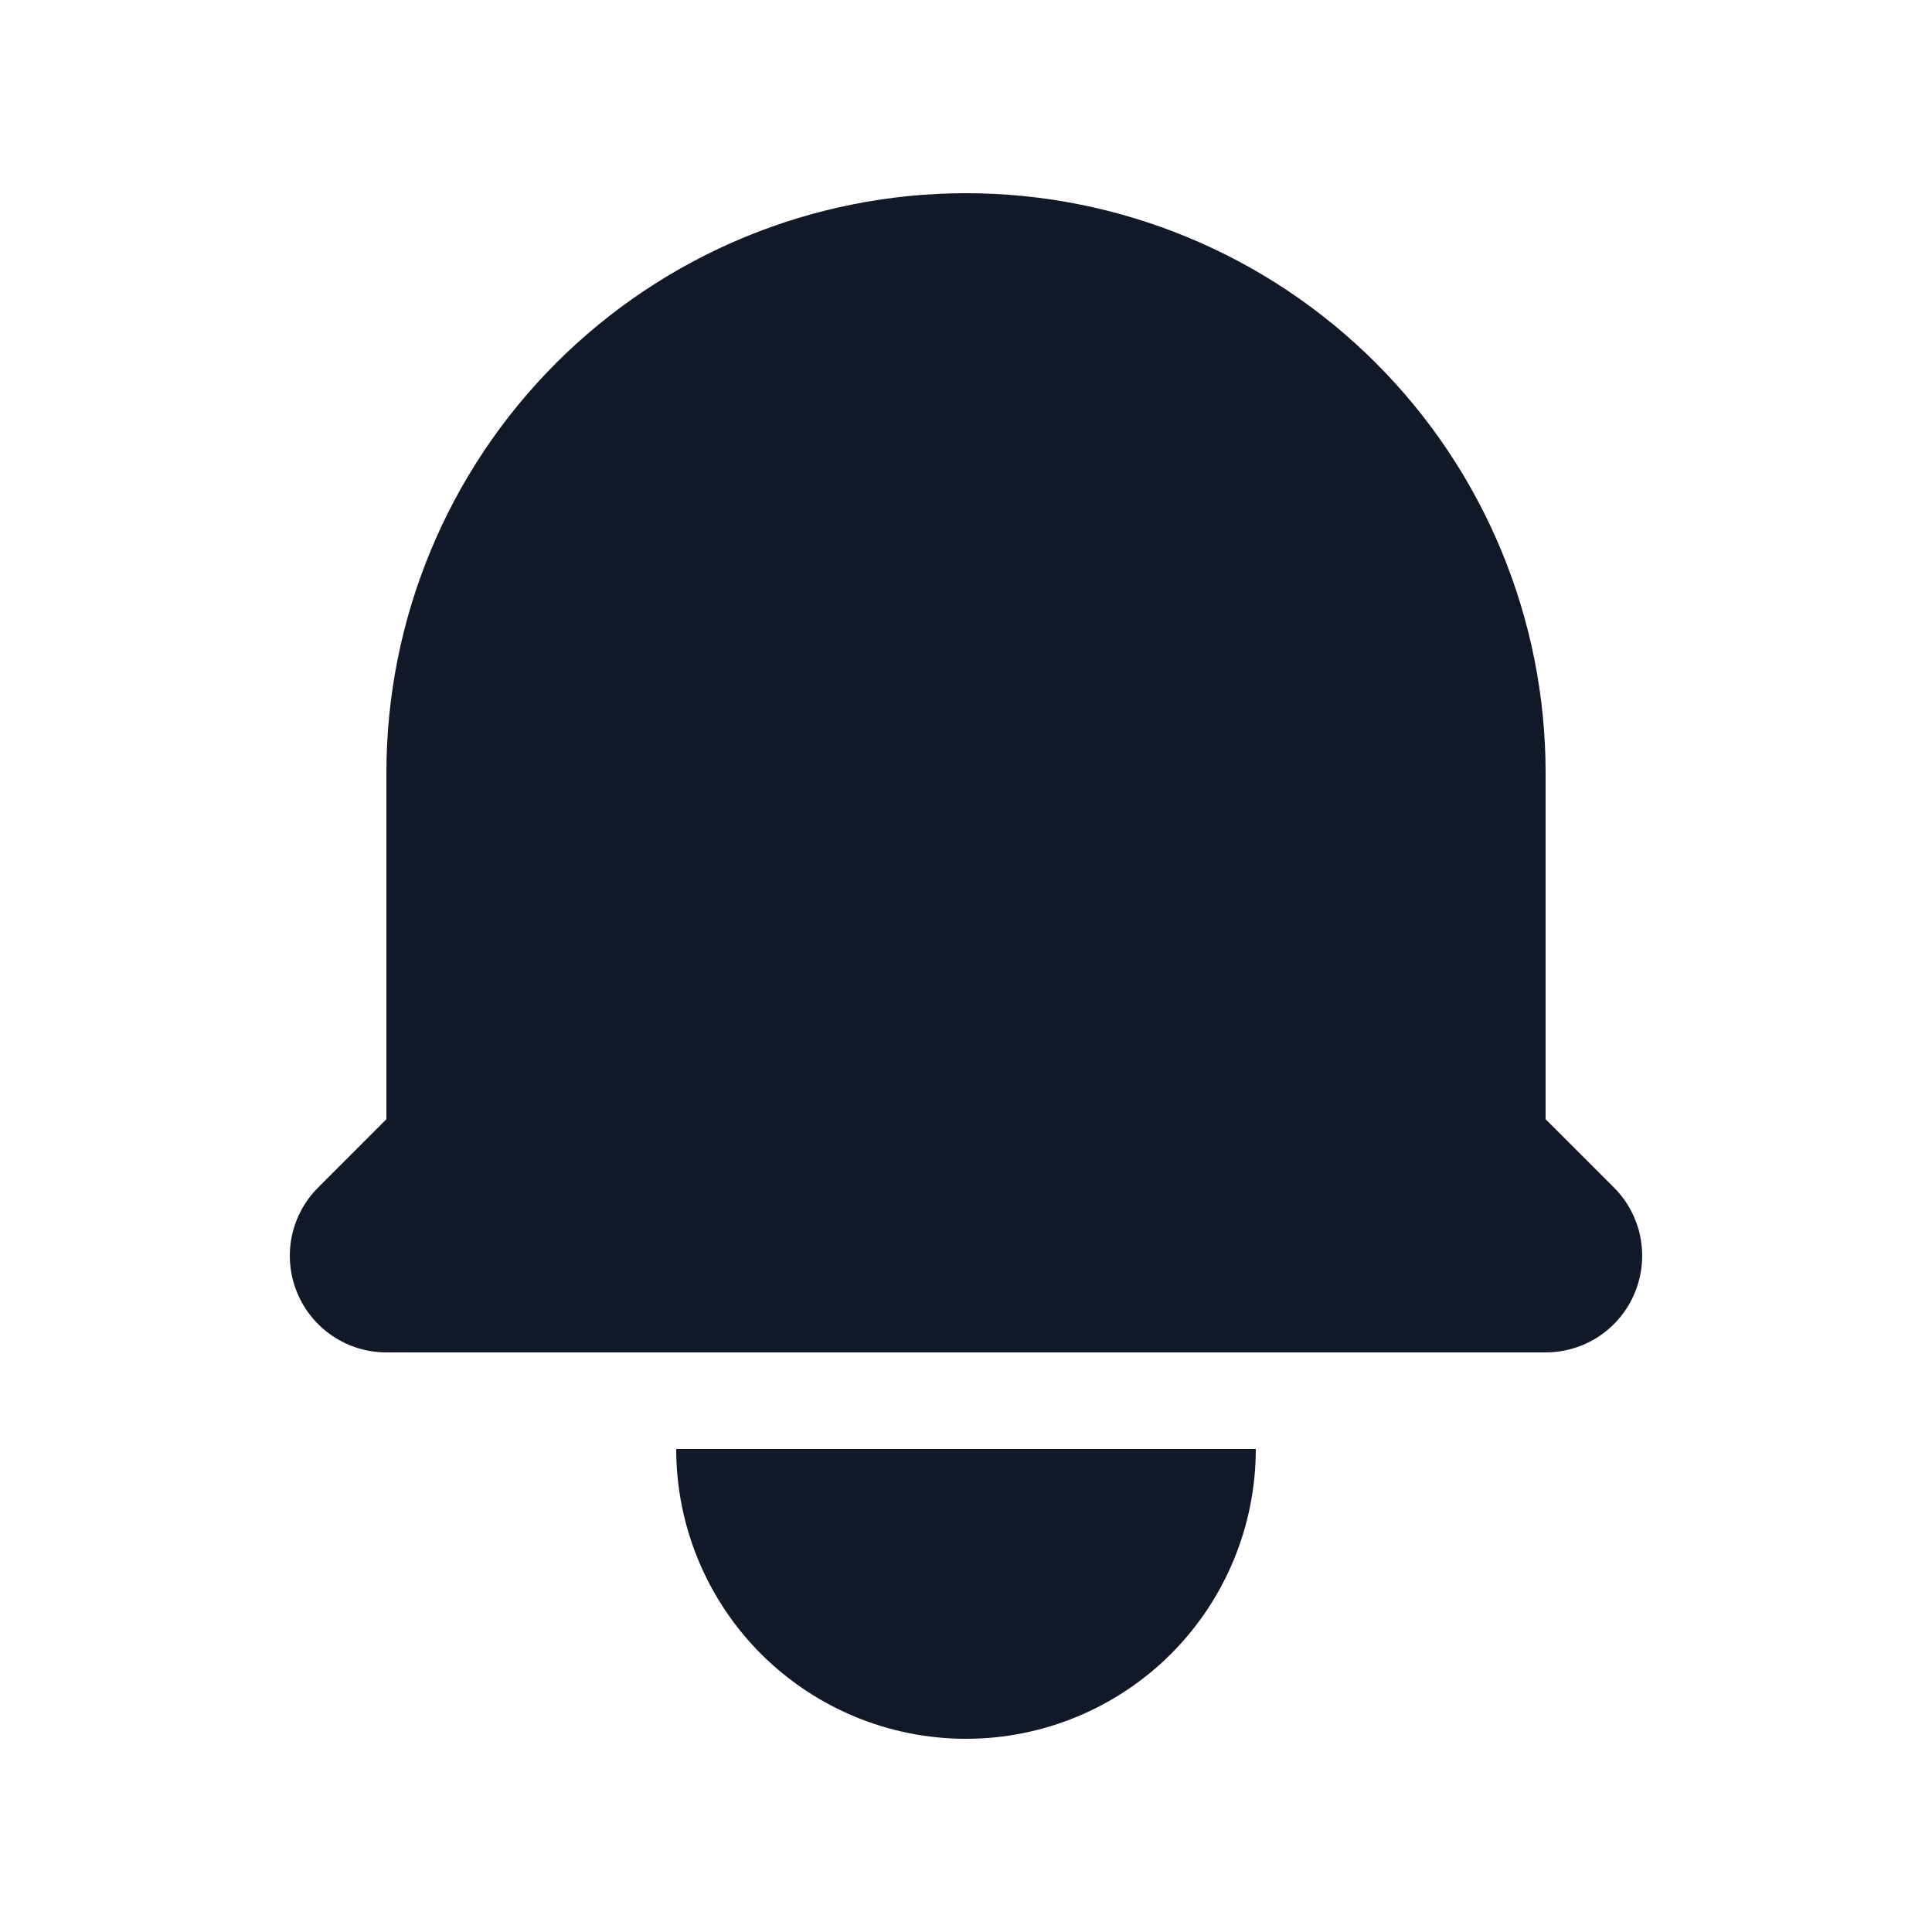
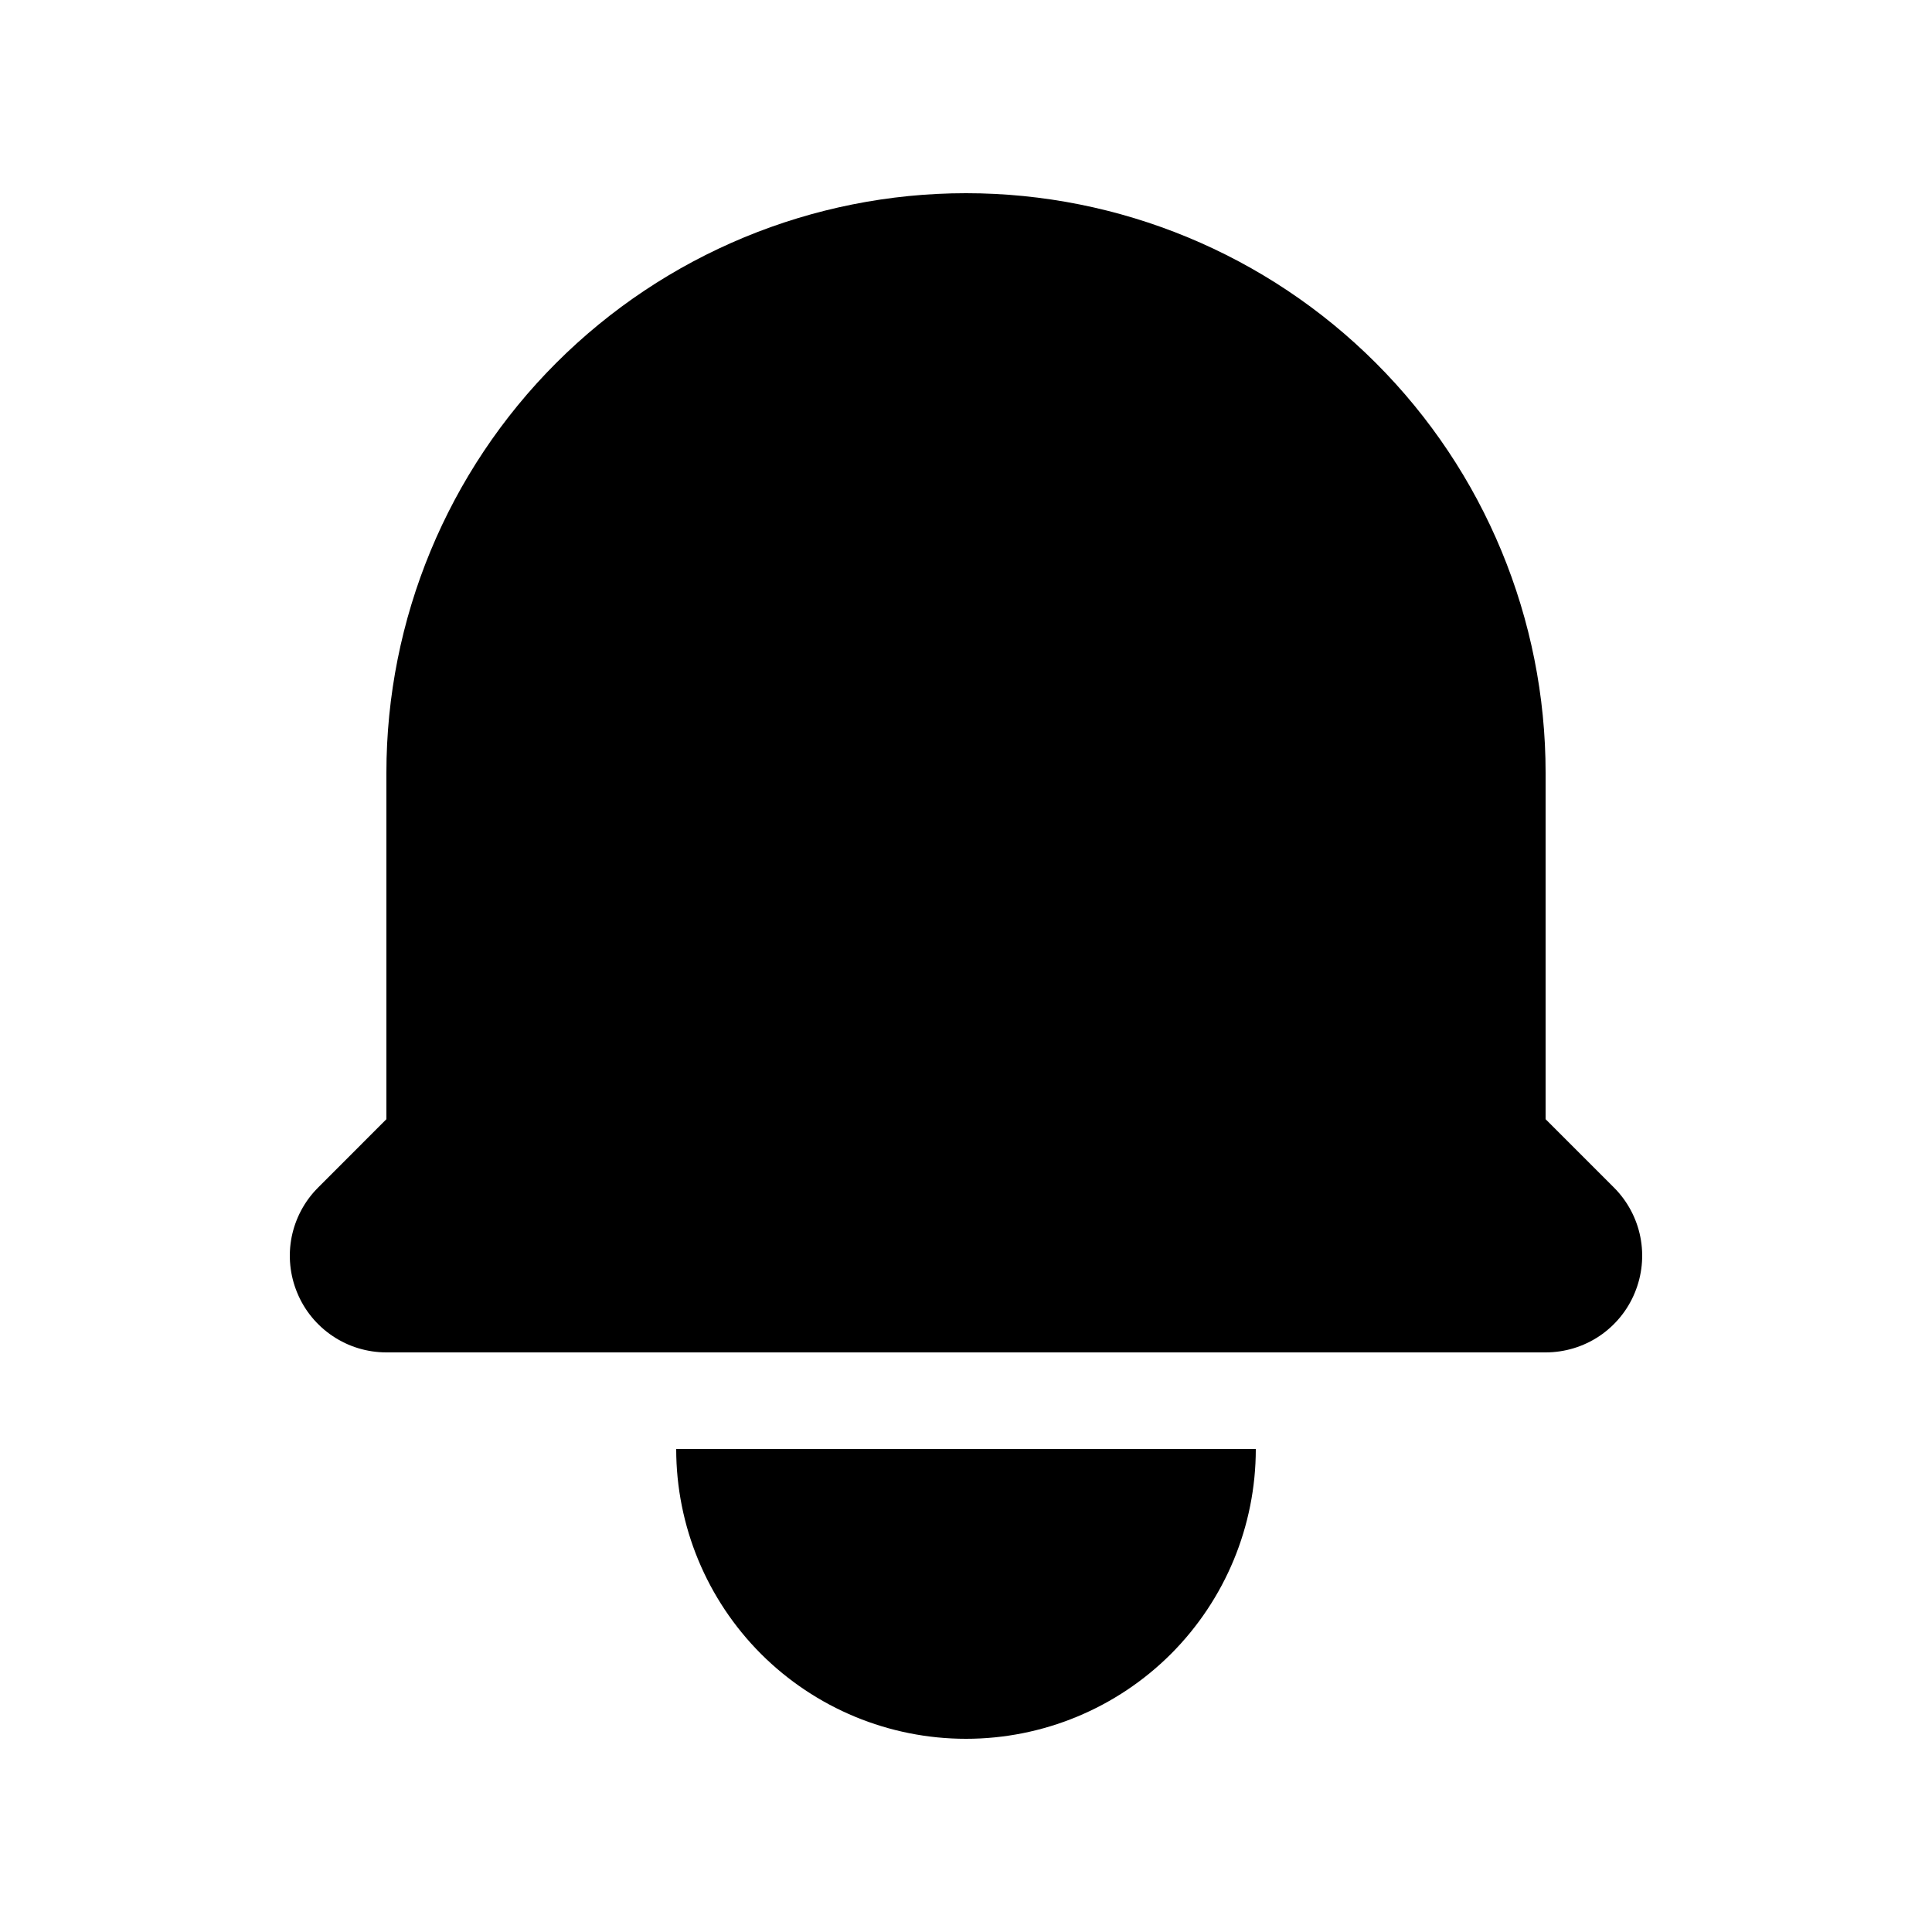
<svg xmlns="http://www.w3.org/2000/svg" width="24" height="24" viewBox="0 0 24 24" fill="none">
-   <path d="M12 2.4C10.091 2.4 8.259 3.159 6.909 4.509C5.559 5.859 4.8 7.69 4.8 9.6V13.903L3.952 14.752C3.784 14.919 3.67 15.133 3.623 15.366C3.577 15.599 3.601 15.84 3.692 16.059C3.782 16.278 3.936 16.466 4.134 16.598C4.331 16.73 4.563 16.8 4.8 16.8H19.2C19.437 16.8 19.669 16.73 19.867 16.598C20.064 16.466 20.218 16.278 20.308 16.059C20.399 15.84 20.423 15.599 20.377 15.366C20.331 15.133 20.216 14.919 20.049 14.752L19.2 13.903V9.6C19.2 7.69 18.442 5.859 17.091 4.509C15.741 3.159 13.91 2.4 12 2.4ZM12 21.6C11.045 21.6 10.13 21.221 9.454 20.546C8.779 19.87 8.4 18.955 8.4 18H15.6C15.6 18.955 15.221 19.87 14.546 20.546C13.87 21.221 12.955 21.6 12 21.6Z" fill="#111827" />
+   <path d="M12 2.4C10.091 2.4 8.259 3.159 6.909 4.509C5.559 5.859 4.8 7.69 4.8 9.6V13.903L3.952 14.752C3.784 14.919 3.67 15.133 3.623 15.366C3.577 15.599 3.601 15.84 3.692 16.059C3.782 16.278 3.936 16.466 4.134 16.598C4.331 16.73 4.563 16.8 4.8 16.8H19.2C19.437 16.8 19.669 16.73 19.867 16.598C20.064 16.466 20.218 16.278 20.308 16.059C20.399 15.84 20.423 15.599 20.377 15.366C20.331 15.133 20.216 14.919 20.049 14.752L19.2 13.903V9.6C19.2 7.69 18.442 5.859 17.091 4.509C15.741 3.159 13.91 2.4 12 2.4ZM12 21.6C11.045 21.6 10.13 21.221 9.454 20.546C8.779 19.87 8.4 18.955 8.4 18H15.6C15.6 18.955 15.221 19.87 14.546 20.546C13.87 21.221 12.955 21.6 12 21.6Z" fill="currentColor" />
</svg>
